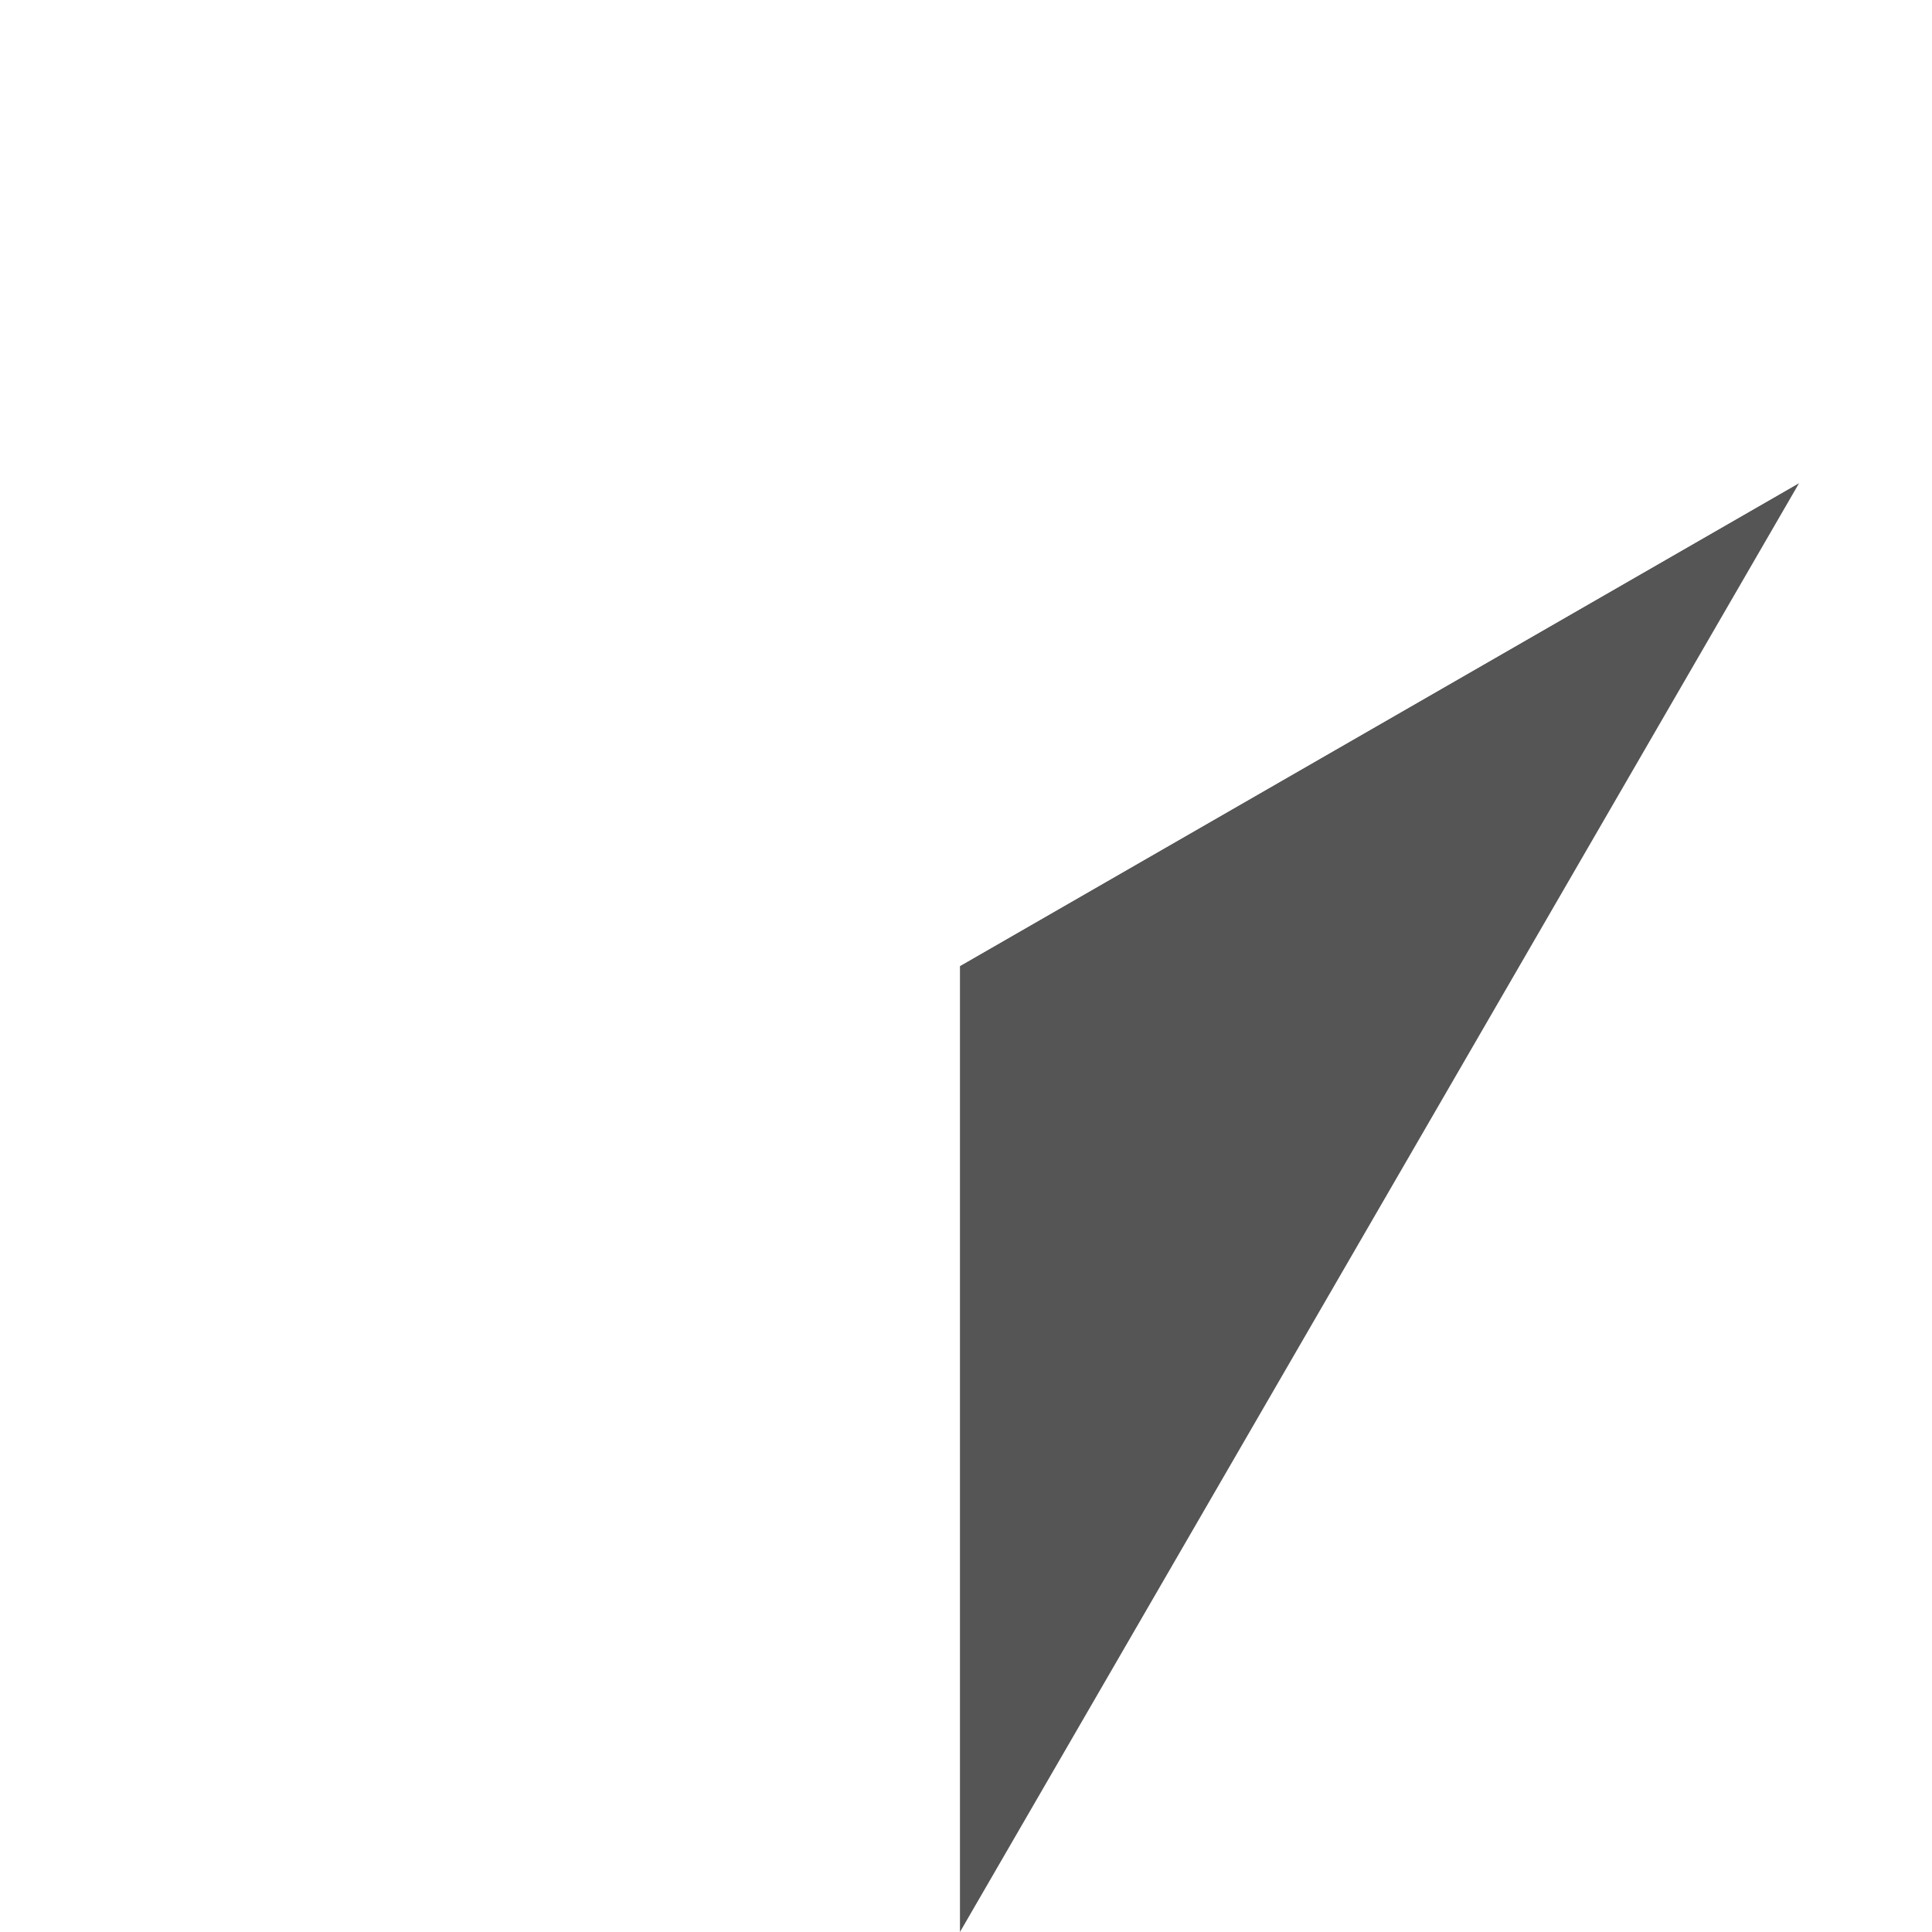
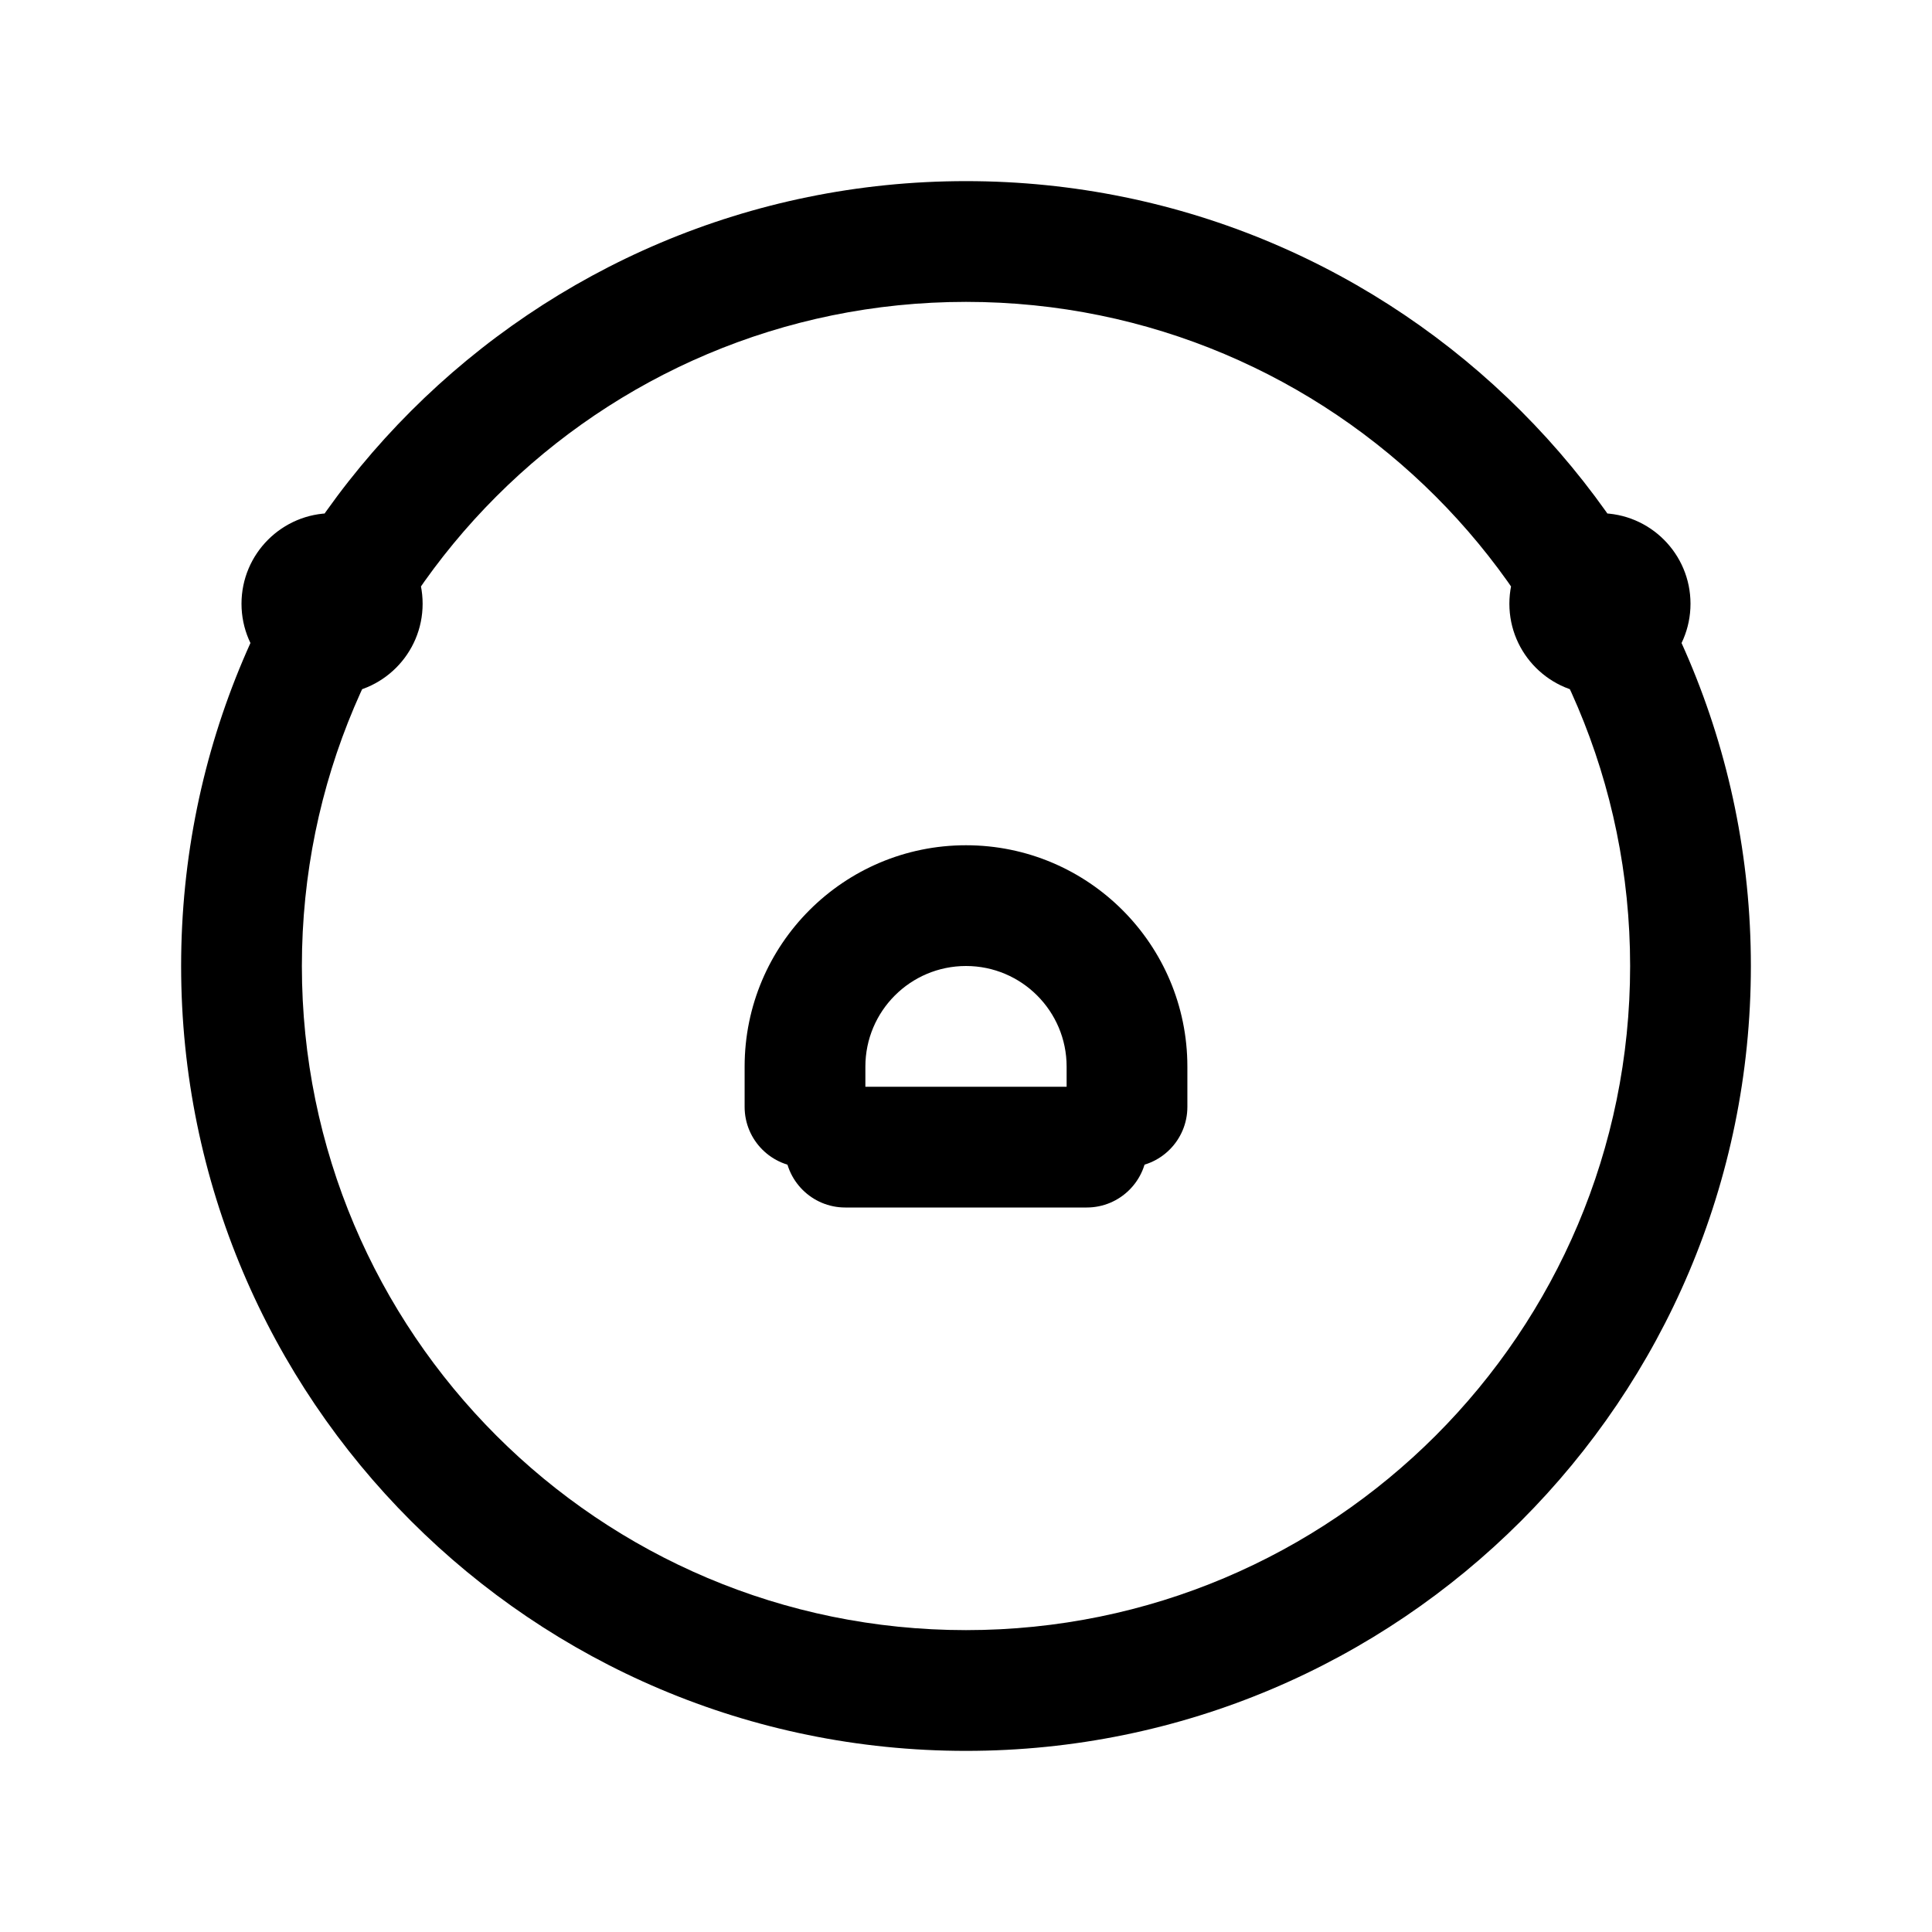
- <svg xmlns="http://www.w3.org/2000/svg" height="1em" style="flex:none;line-height:1" viewBox="0 0 24 24" width="1em">
-   <path d="M11.925 24l10.425-6-10.425-6L1.5 18l10.425 6z" fill="url(#lobe-icons-cursorundefined-fill-0)" />
-   <path d="M22.35 18V6L11.925 0v12l10.425 6z" fill="url(#lobe-icons-cursorundefined-fill-1)" />
-   <path d="M11.925 0L1.5 6v12l10.425-6V0z" fill="url(#lobe-icons-cursorundefined-fill-2)" />
-   <path d="M22.35 6L11.925 24V12L22.35 6z" fill="#555" />
-   <path d="M22.35 6l-10.425 6L1.5 6h20.85z" fill="#ffff" />
-   <defs>
-     <linearGradient gradientUnits="userSpaceOnUse" id="lobe-icons-cursorundefined-fill-0" x1="11.925" x2="11.925" y1="12" y2="24">
-       <stop offset=".16" stop-color="#ffff" stop-opacity=".39" />
-       <stop offset=".658" stop-color="#ffff" stop-opacity=".8" />
-     </linearGradient>
-     <linearGradient gradientUnits="userSpaceOnUse" id="lobe-icons-cursorundefined-fill-1" x1="22.35" x2="11.925" y1="6.037" y2="12.15">
-       <stop offset=".182" stop-color="#ffff" stop-opacity=".31" />
-       <stop offset=".715" stop-color="#ffff" stop-opacity="0" />
-     </linearGradient>
-     <linearGradient gradientUnits="userSpaceOnUse" id="lobe-icons-cursorundefined-fill-2" x1="11.925" x2="1.5" y1="0" y2="18">
-       <stop stop-color="#ffff" stop-opacity=".6" />
-       <stop offset=".667" stop-color="#ffff" stop-opacity=".22" />
-     </linearGradient>
-   </defs>
+ <svg xmlns="http://www.w3.org/2000/svg" width="24" height="24" viewBox="0 0 24 24" fill="currentColor">
+   <path d="M9.75 14.25c0 .414.336.75.75.75h3c.414 0 .75-.336.75-.75s-.336-.75-.75-.75h-3c-.414 0-.75.336-.75.75zm-4.5-6.75c0-.621-.504-1.125-1.125-1.125S3 6.879 3 7.5s.504 1.125 1.125 1.125S5.25 8.121 5.25 7.5zm15.75 0c0-.621-.504-1.125-1.125-1.125S18.75 6.879 18.75 7.5s.504 1.125 1.125 1.125S21 8.121 21 7.5zM12 2.25c-5.385 0-9.75 4.365-9.75 9.75s4.365 9.75 9.75 9.75 9.75-4.365 9.75-9.75S17.385 2.25 12 2.25zm0 18c-4.557 0-8.25-3.693-8.25-8.25S7.443 3.75 12 3.75s8.25 3.693 8.25 8.25S16.557 20.25 12 20.25z" />
+   <path d="M12 10.5c-1.518 0-2.75 1.232-2.75 2.75v.5c0 .414.336.75.75.75s.75-.336.75-.75v-.5c0-.69.56-1.25 1.25-1.25s1.25.56 1.25 1.25v.5c0 .414.336.75.75.75s.75-.336.75-.75v-.5c0-1.518-1.232-2.75-2.75-2.75z" />
</svg>
